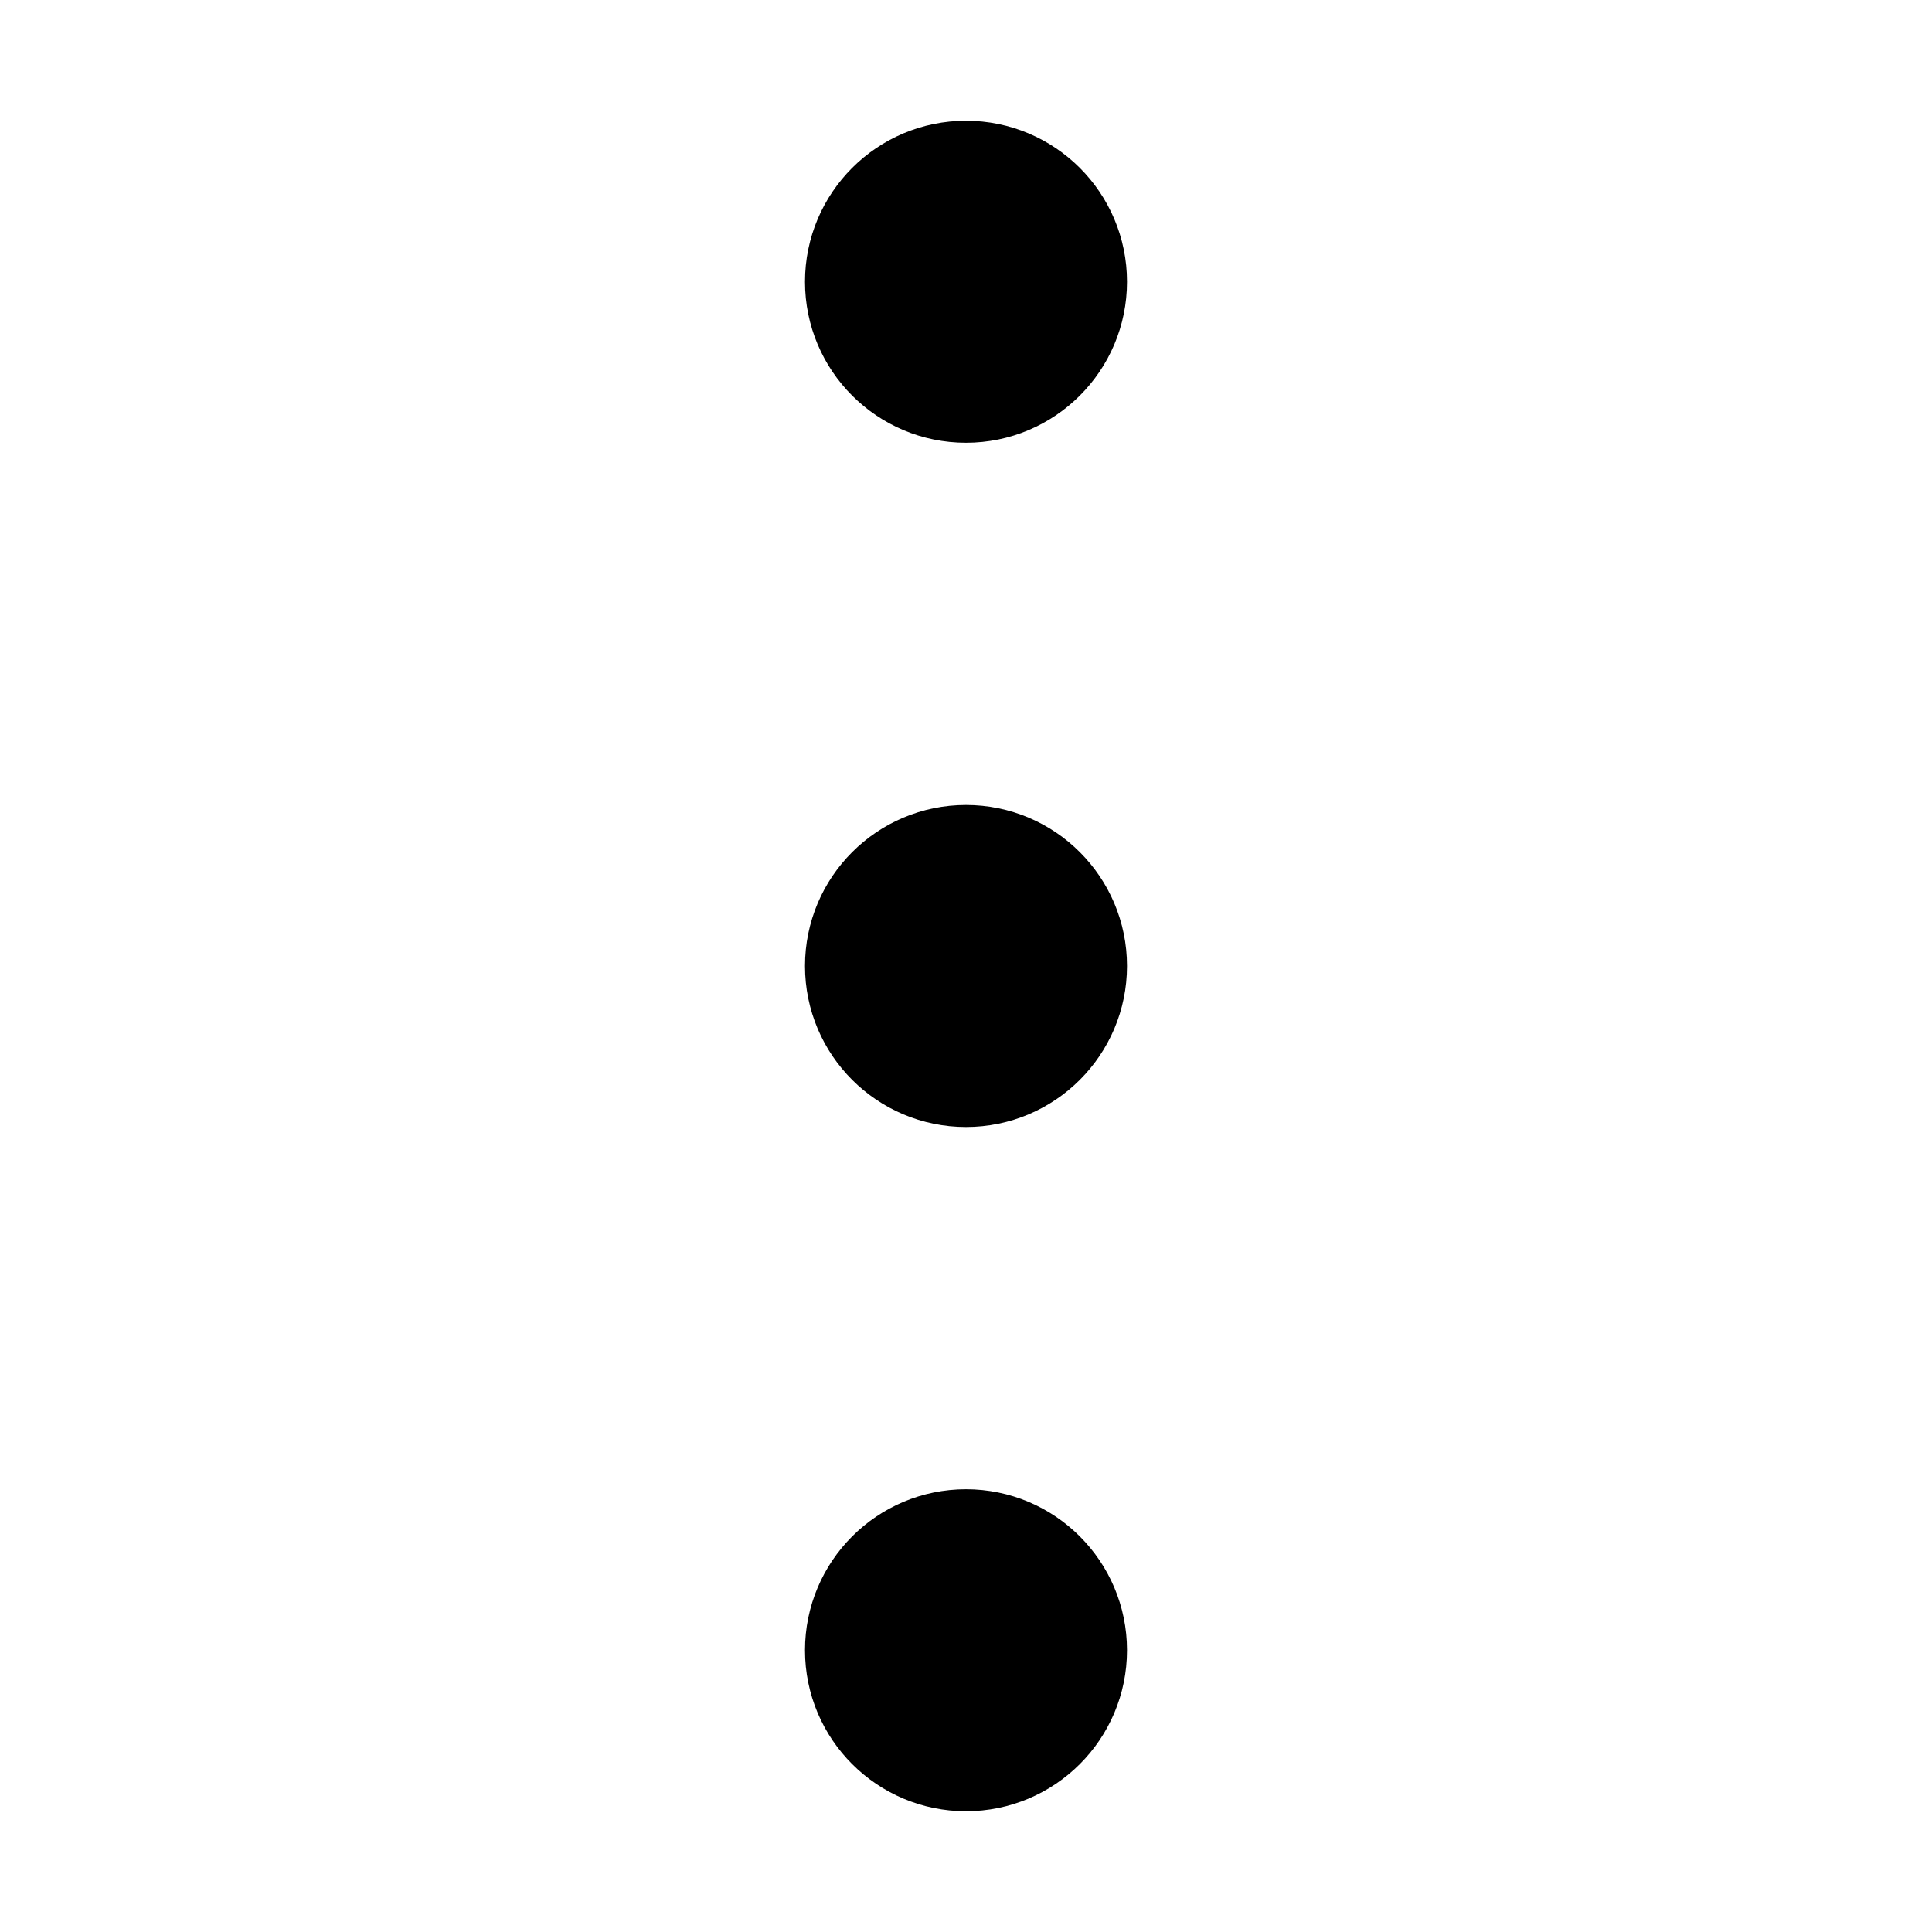
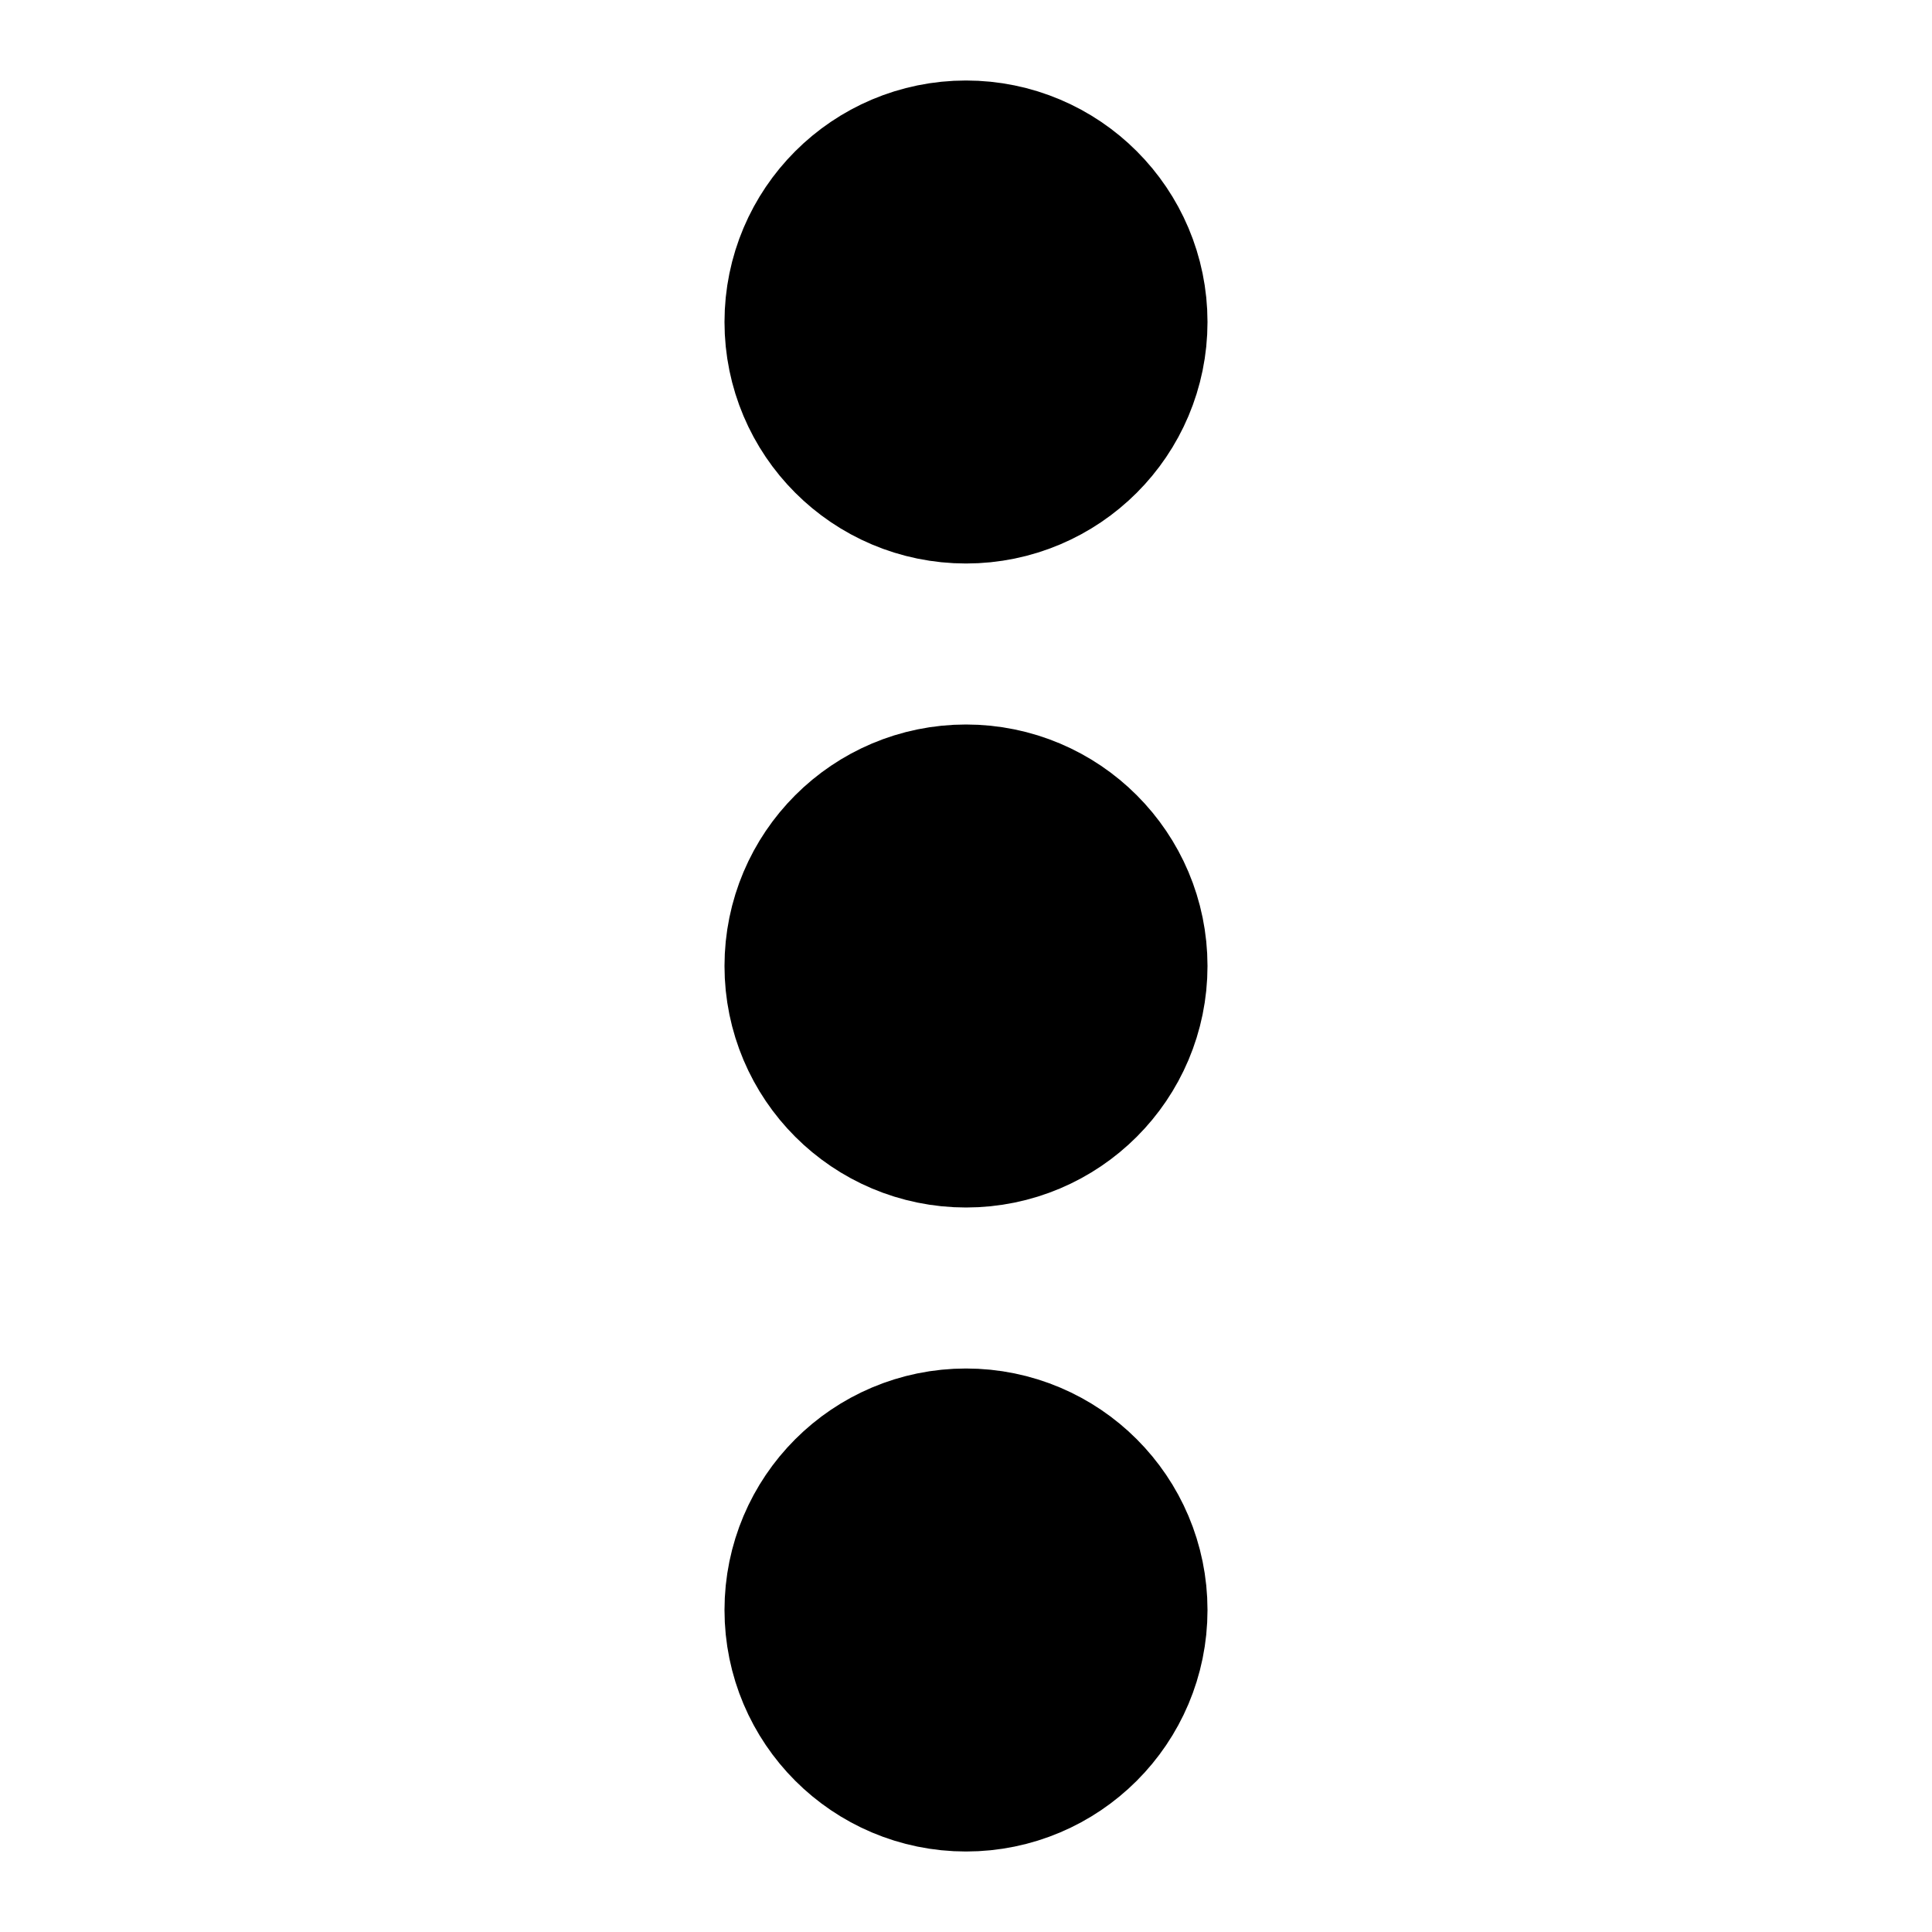
<svg xmlns="http://www.w3.org/2000/svg" width="24" height="24" viewBox="0 0 24 24">
  <g transform="translate(-63 -234)">
    <rect width="24" height="24" transform="translate(87 234) rotate(90)" fill="none" />
-     <g transform="translate(167.5 186.5) rotate(90)">
-       <circle cx="1.5" cy="1.5" r="1.5" transform="translate(49.5 91)" stroke="#000" stroke-width="1" />
-       <circle cx="1.5" cy="1.5" r="1.5" transform="translate(58 91)" stroke="#000" stroke-width="1" />
-       <circle cx="1.5" cy="1.5" r="1.5" transform="translate(66.5 91)" stroke="#000" stroke-width="1" />
-     </g>
+     <circle cx="1.5" cy="1.5" r="1.5" transform="translate(76.5 236.5) rotate(90)" fill="none" stroke="#000" stroke-linecap="round" stroke-linejoin="round" stroke-width="3" />
+     <circle cx="1.5" cy="1.5" r="1.5" transform="translate(76.5 244.5) rotate(90)" fill="none" stroke="#000" stroke-linecap="round" stroke-linejoin="round" stroke-width="3" />
+     <circle cx="1.5" cy="1.5" r="1.5" transform="translate(76.5 252.5) rotate(90)" fill="none" stroke="#000" stroke-linecap="round" stroke-linejoin="round" stroke-width="3" />
  </g>
</svg>
